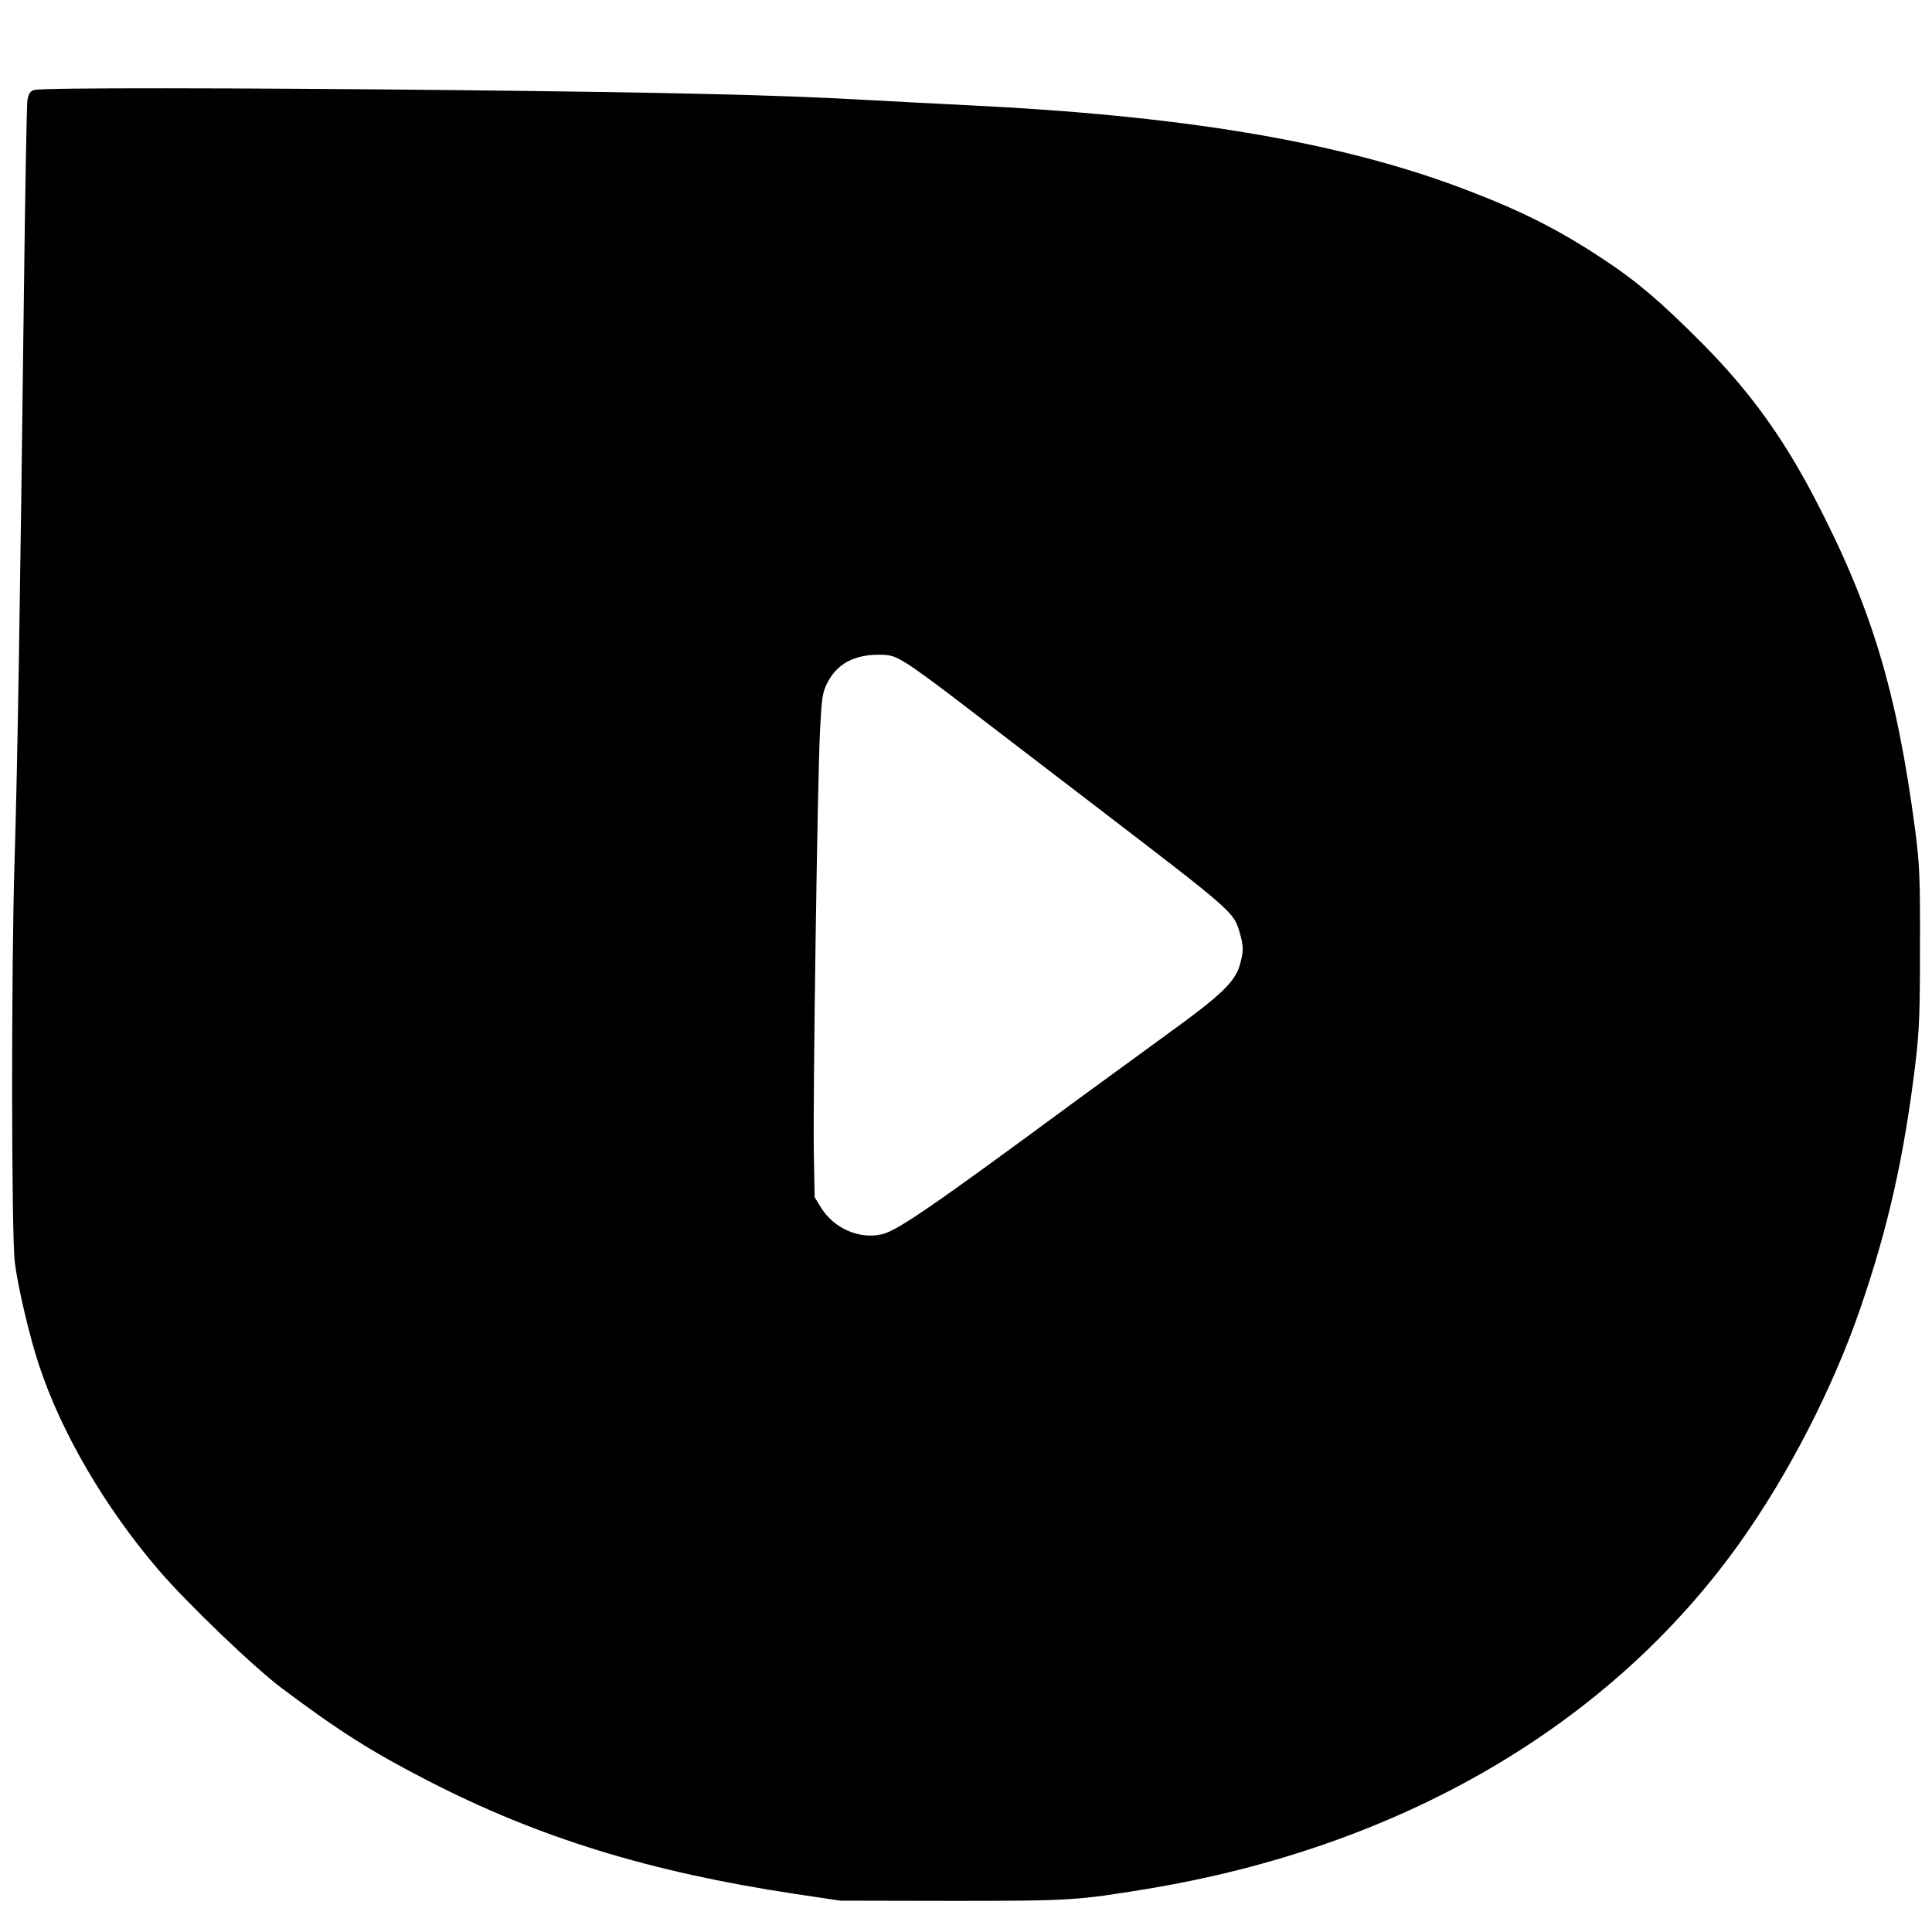
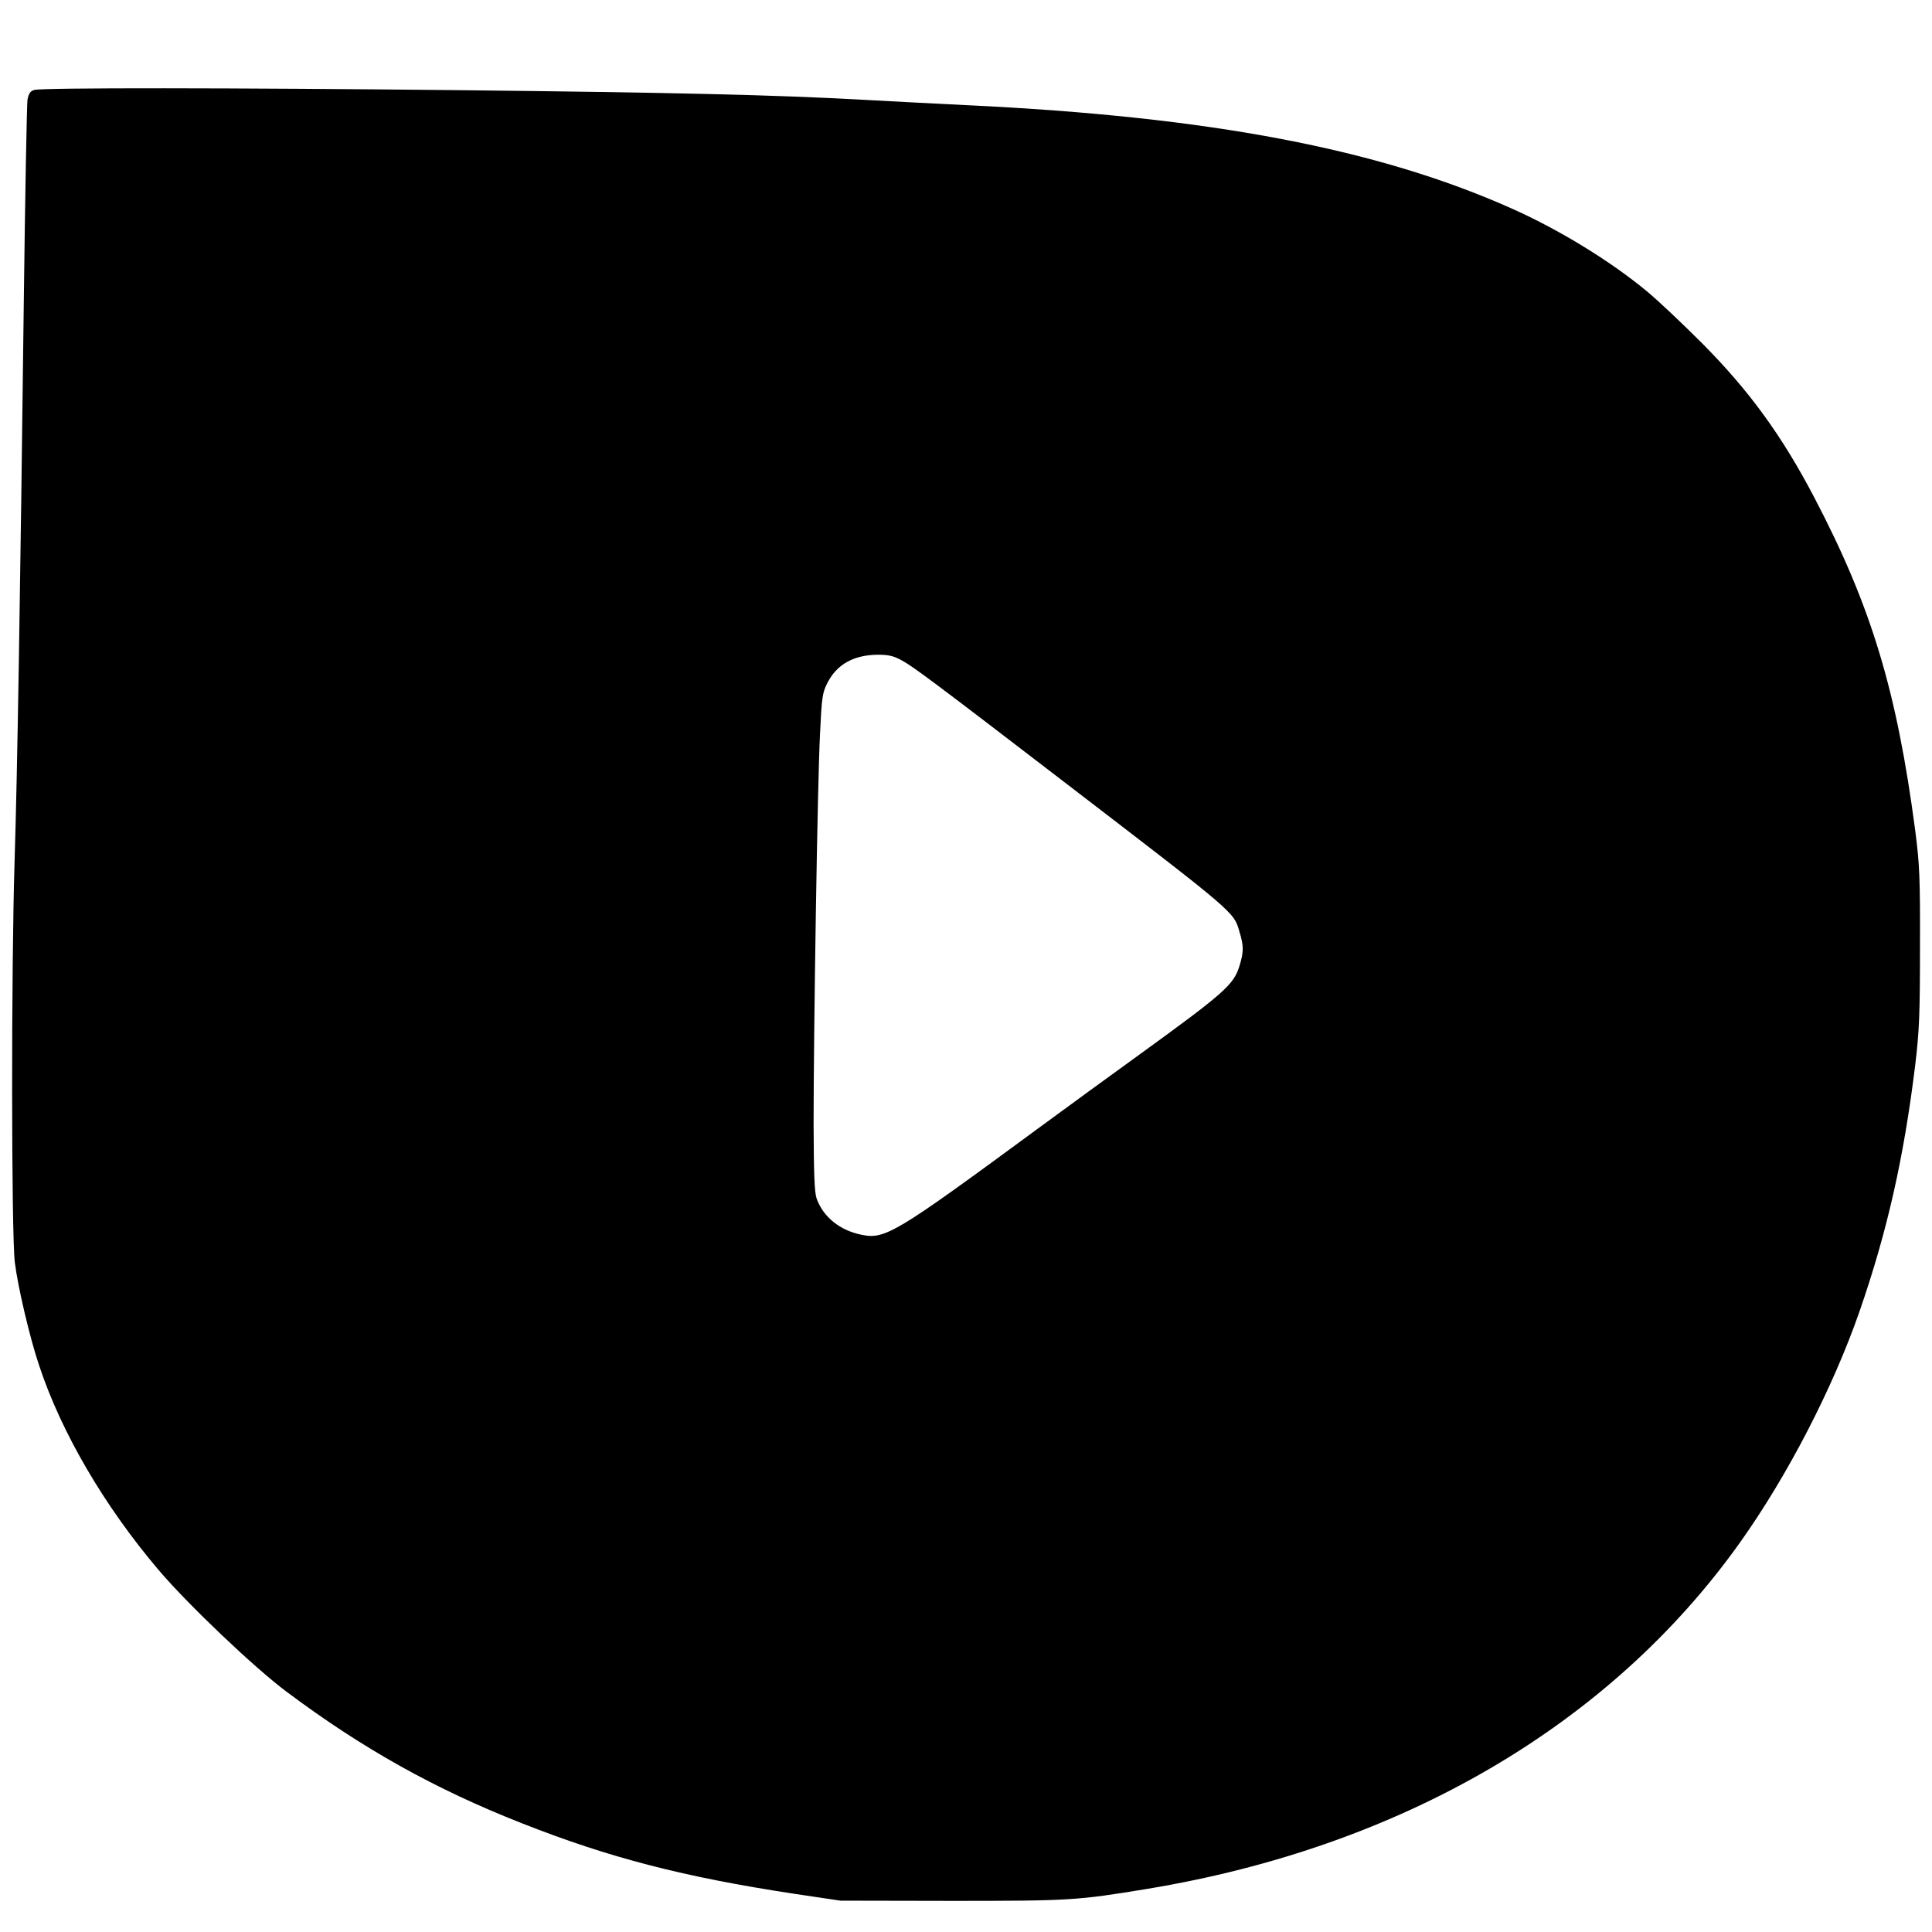
<svg xmlns="http://www.w3.org/2000/svg" version="1.0" width="900pt" height="900pt" viewBox="0 0 900 900" preserveAspectRatio="xMidYMid meet">
  <g transform="translate(0,900) scale(0.1,-0.1)" fill="#000000" stroke="none">
-     <path d="M160 8581 c-19 -5 -26 -16 -32 -46 -4 -22 -11 -440 -17 -930 -17 -1402 -30 -2199 -43 -2610 -16 -504 -15 -1747 1 -1875 14 -114 69 -349 113 -480 103 -313 308 -664 558 -955 133 -155 446 -455 575 -551 264 -198 417 -295 680 -430 515 -265 1031 -424 1705 -526 l215 -32 520 -1 c552 0 582 2 910 56 1185 196 2156 764 2761 1614 226 318 434 722 560 1090 129 374 203 702 256 1135 19 160 22 235 22 550 1 325 -2 384 -22 540 -86 653 -204 1042 -469 1550 -150 287 -306 502 -526 723 -191 192 -305 289 -459 390 -218 144 -391 230 -668 334 -576 215 -1296 335 -2295 383 -121 6 -337 17 -480 25 -410 23 -889 34 -1885 45 -1035 11 -1942 12 -1980 1z m4058 -2668 c35 -20 156 -109 270 -197 114 -87 398 -305 632 -484 620 -475 627 -481 654 -573 20 -66 20 -92 0 -159 -22 -75 -93 -142 -333 -315 -106 -77 -297 -217 -425 -310 -677 -499 -837 -609 -909 -625 -104 -24 -223 28 -282 124 l-30 49 -4 211 c-4 267 17 1734 29 1963 8 154 11 177 34 222 44 87 122 130 236 131 58 0 73 -4 128 -37z" />
+     <path d="M160 8581 c-19 -5 -26 -16 -32 -46 -3 -22 -11 -440 -17 -930 -17 -1400 -30 -2198 -43 -2615 -16 -508 -15 -1742 1 -1870 14 -114 69 -349 113 -480 103 -312 303 -655 558 -955 136 -160 448 -457 598 -568 353 -264 690 -452 1092 -610 410 -162 757 -251 1270 -329 l215 -32 520 -1 c552 0 582 2 910 56 1185 196 2156 764 2761 1614 222 312 432 719 556 1075 130 375 207 717 260 1150 19 160 22 235 22 550 1 325 -2 384 -22 540 -86 653 -205 1045 -469 1550 -152 291 -306 502 -526 723 -89 89 -203 197 -254 239 -167 139 -406 286 -625 384 -624 280 -1409 430 -2543 484 -121 6 -337 17 -480 25 -414 23 -883 34 -1890 45 -1049 11 -1937 12 -1975 1z m4042 -2658 c53 -29 150 -101 770 -577 787 -604 775 -593 802 -687 20 -65 20 -92 1 -155 -27 -91 -66 -126 -480 -426 -110 -79 -319 -232 -465 -339 -658 -484 -707 -514 -817 -491 -102 21 -178 83 -209 169 -10 29 -13 115 -14 348 0 420 18 1586 30 1817 8 170 11 191 34 236 44 87 122 131 235 132 50 0 73 -5 113 -27z" />
  </g>
</svg>
